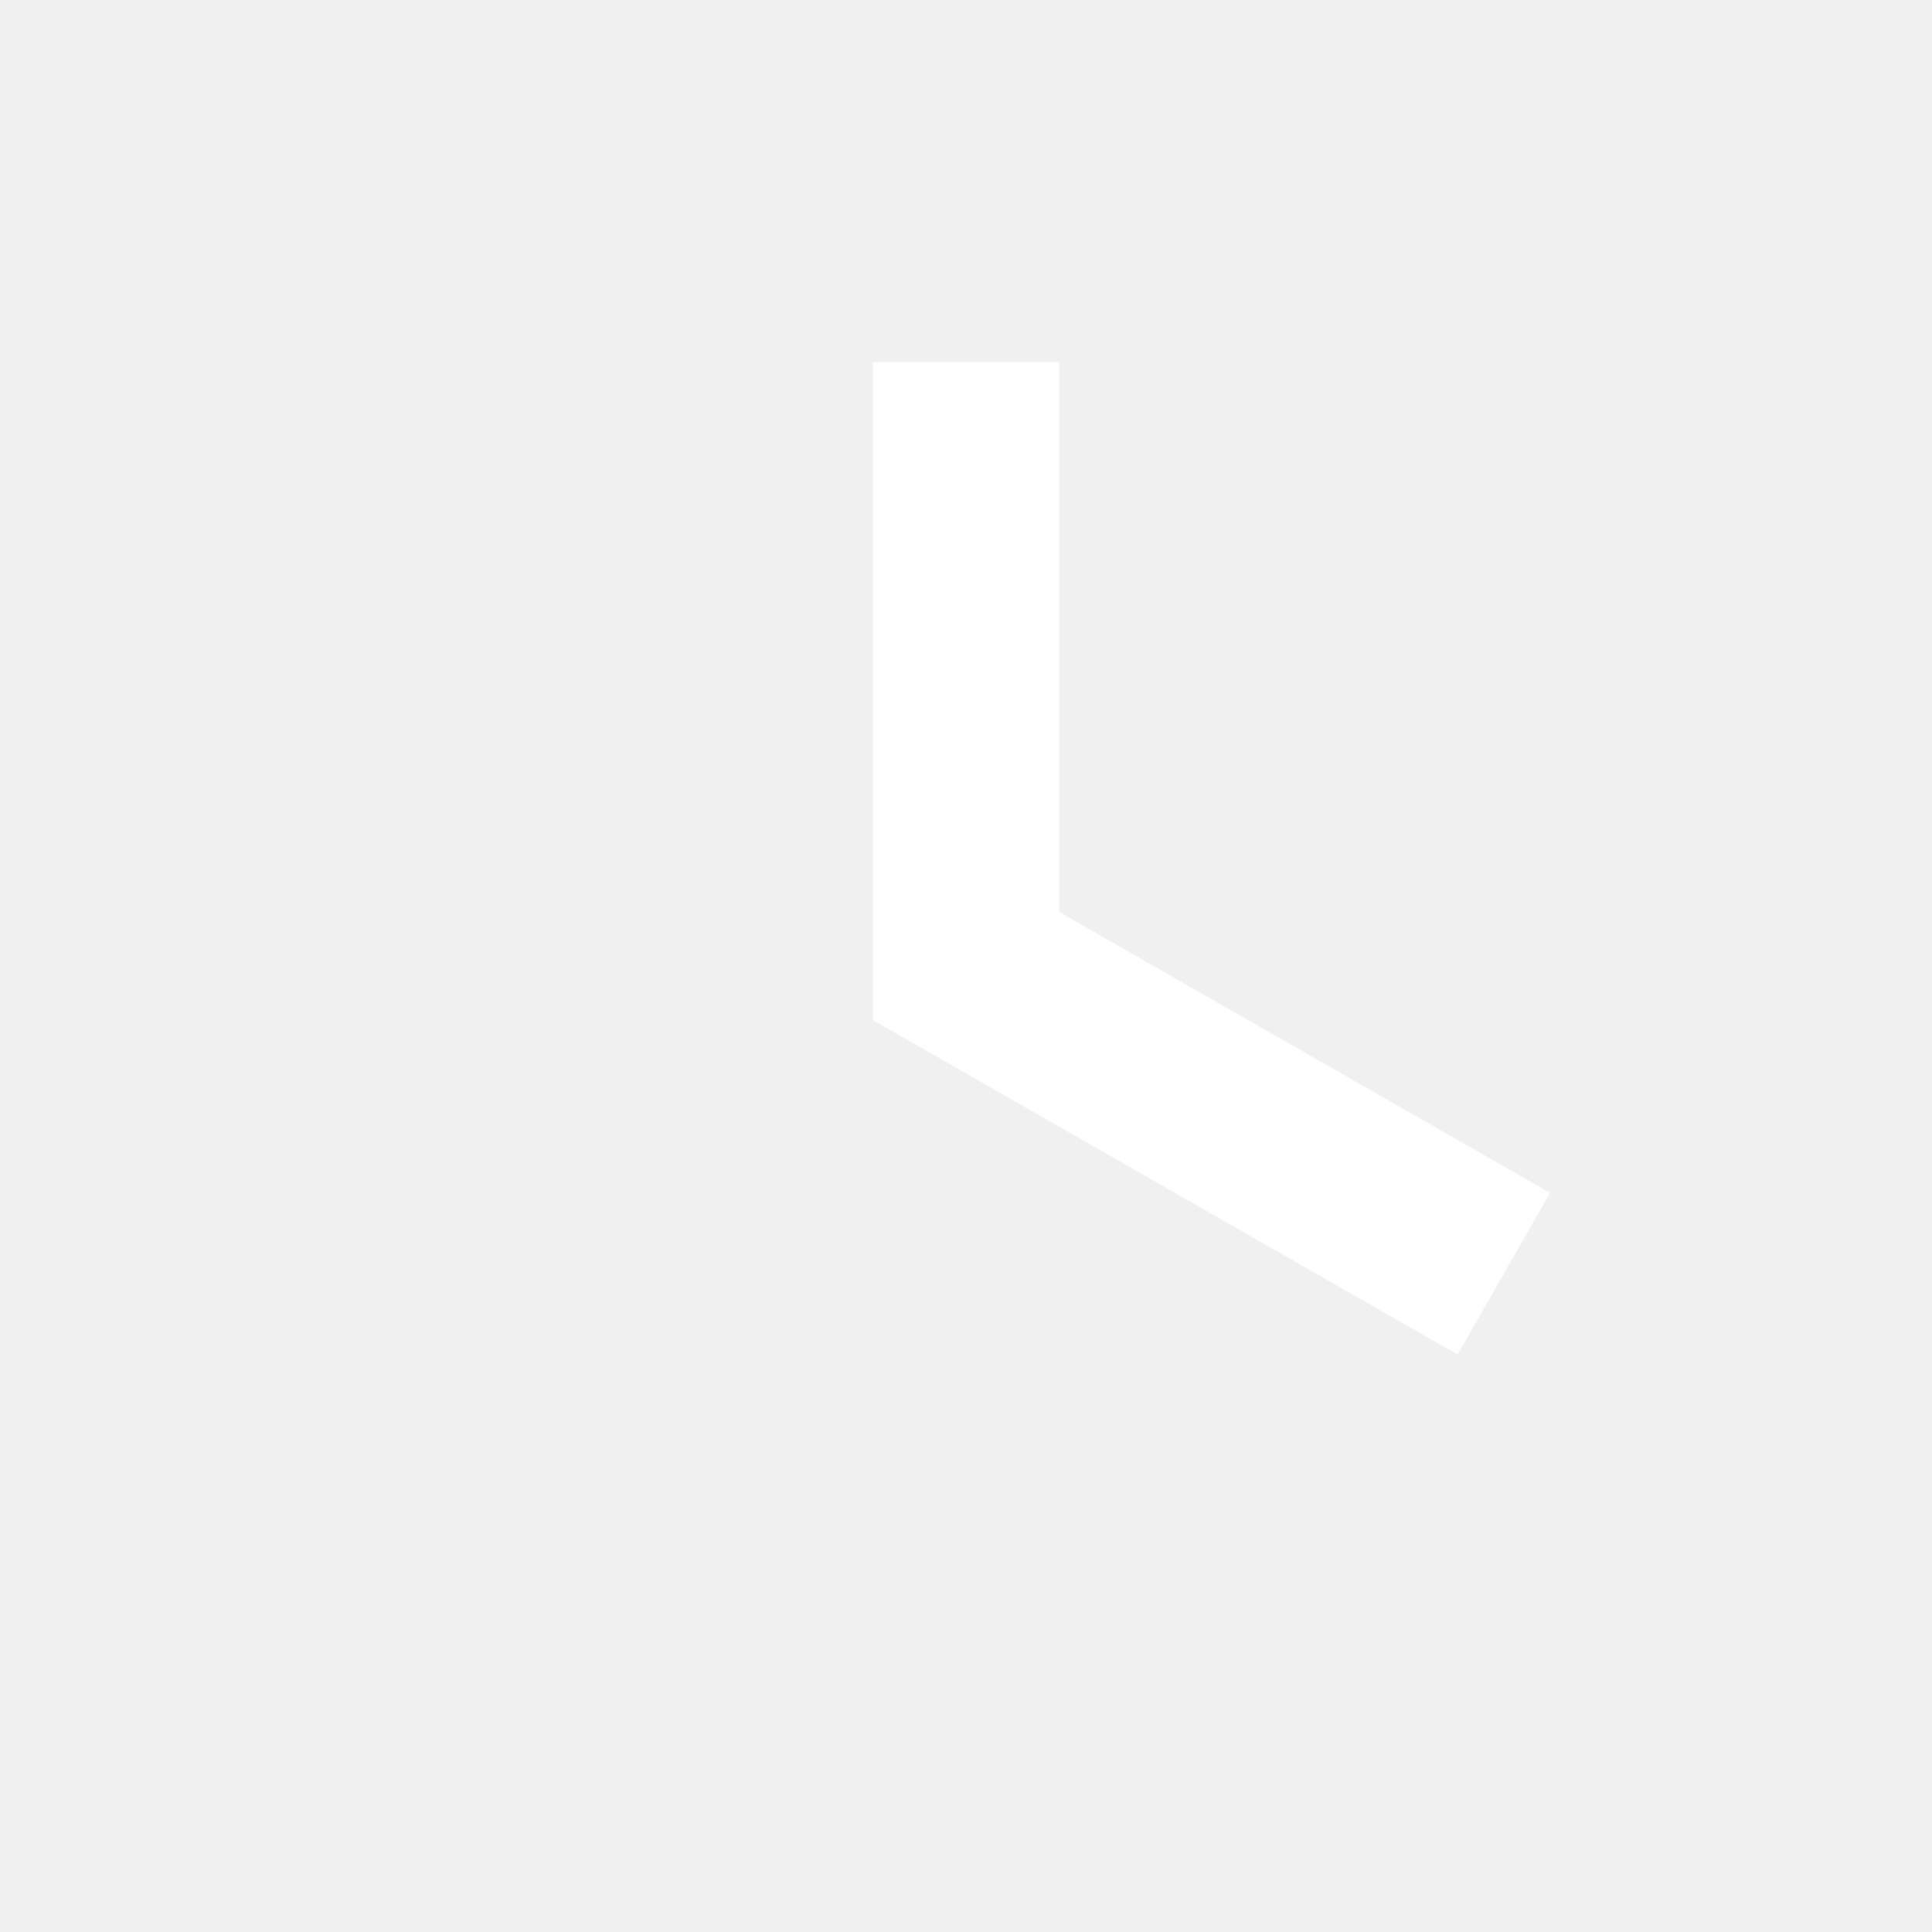
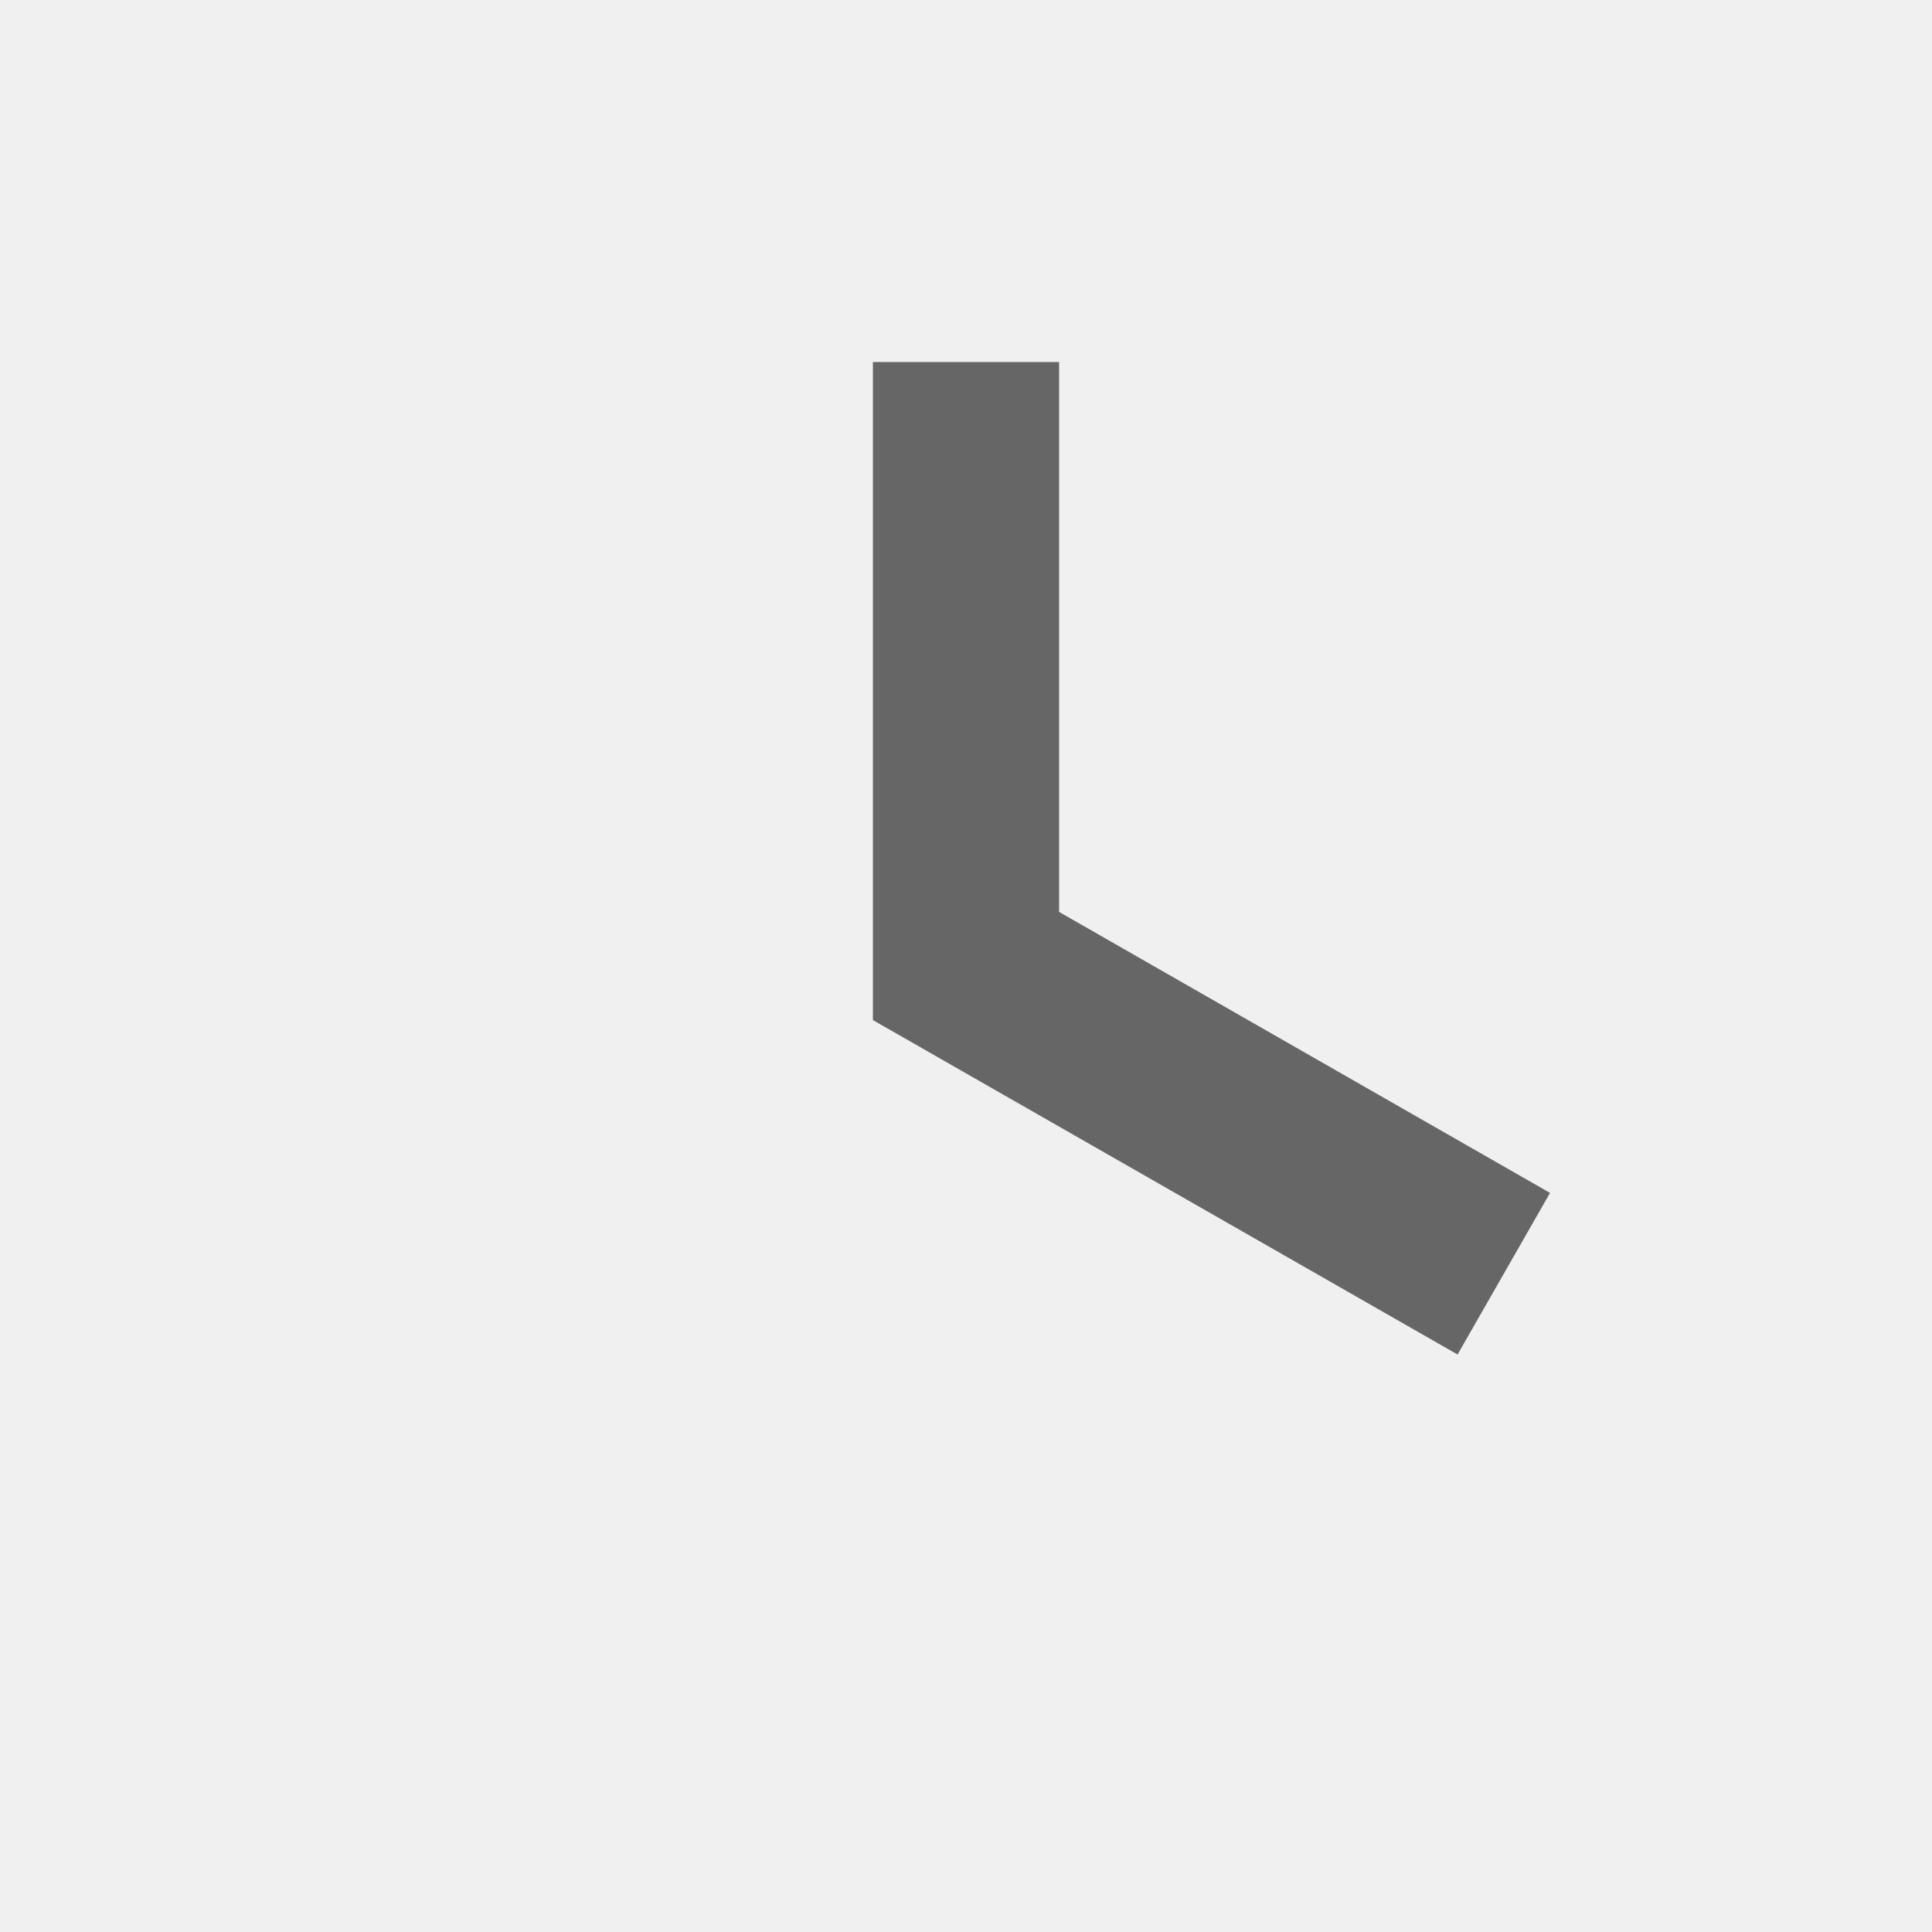
<svg xmlns="http://www.w3.org/2000/svg" version="1.1" width="256" height="256" viewBox="0,0,256,256">
  <g transform="">
    <g fill-opacity="0" fill="#dddddd" fill-rule="nonzero" stroke="none" stroke-width="1" stroke-linecap="butt" stroke-linejoin="miter" stroke-miterlimit="10" stroke-dasharray="" stroke-dashoffset="0" font-family="none" font-weight="none" font-size="none" text-anchor="none" style="mix-blend-mode: normal">
      <path d="M0,256v-256h256v256z" id="bgRectangle" />
    </g>
    <g fill="none" fill-rule="nonzero" stroke="none" stroke-width="1" stroke-linecap="butt" stroke-linejoin="miter" stroke-miterlimit="10" stroke-dasharray="" stroke-dashoffset="0" font-family="none" font-weight="none" font-size="none" text-anchor="none" style="mix-blend-mode: normal">
      <g transform="translate(0.14341,0.14341)">
        <g transform="translate(1.40659,1.40659) scale(2.81,2.81)">
          <circle cx="45" cy="45" r="45" fill="transparent" />
-           <path d="M68.18,63.32l-27.57,-15.77v-31.03h8.78v25.93l23.15,13.25z" fill="#fff" />
+           <path d="M68.18,63.32l-27.57,-15.77v-31.03h8.78v25.93l23.15,13.25z" fill="#666" />
        </g>
      </g>
    </g>
  </g>
</svg>
